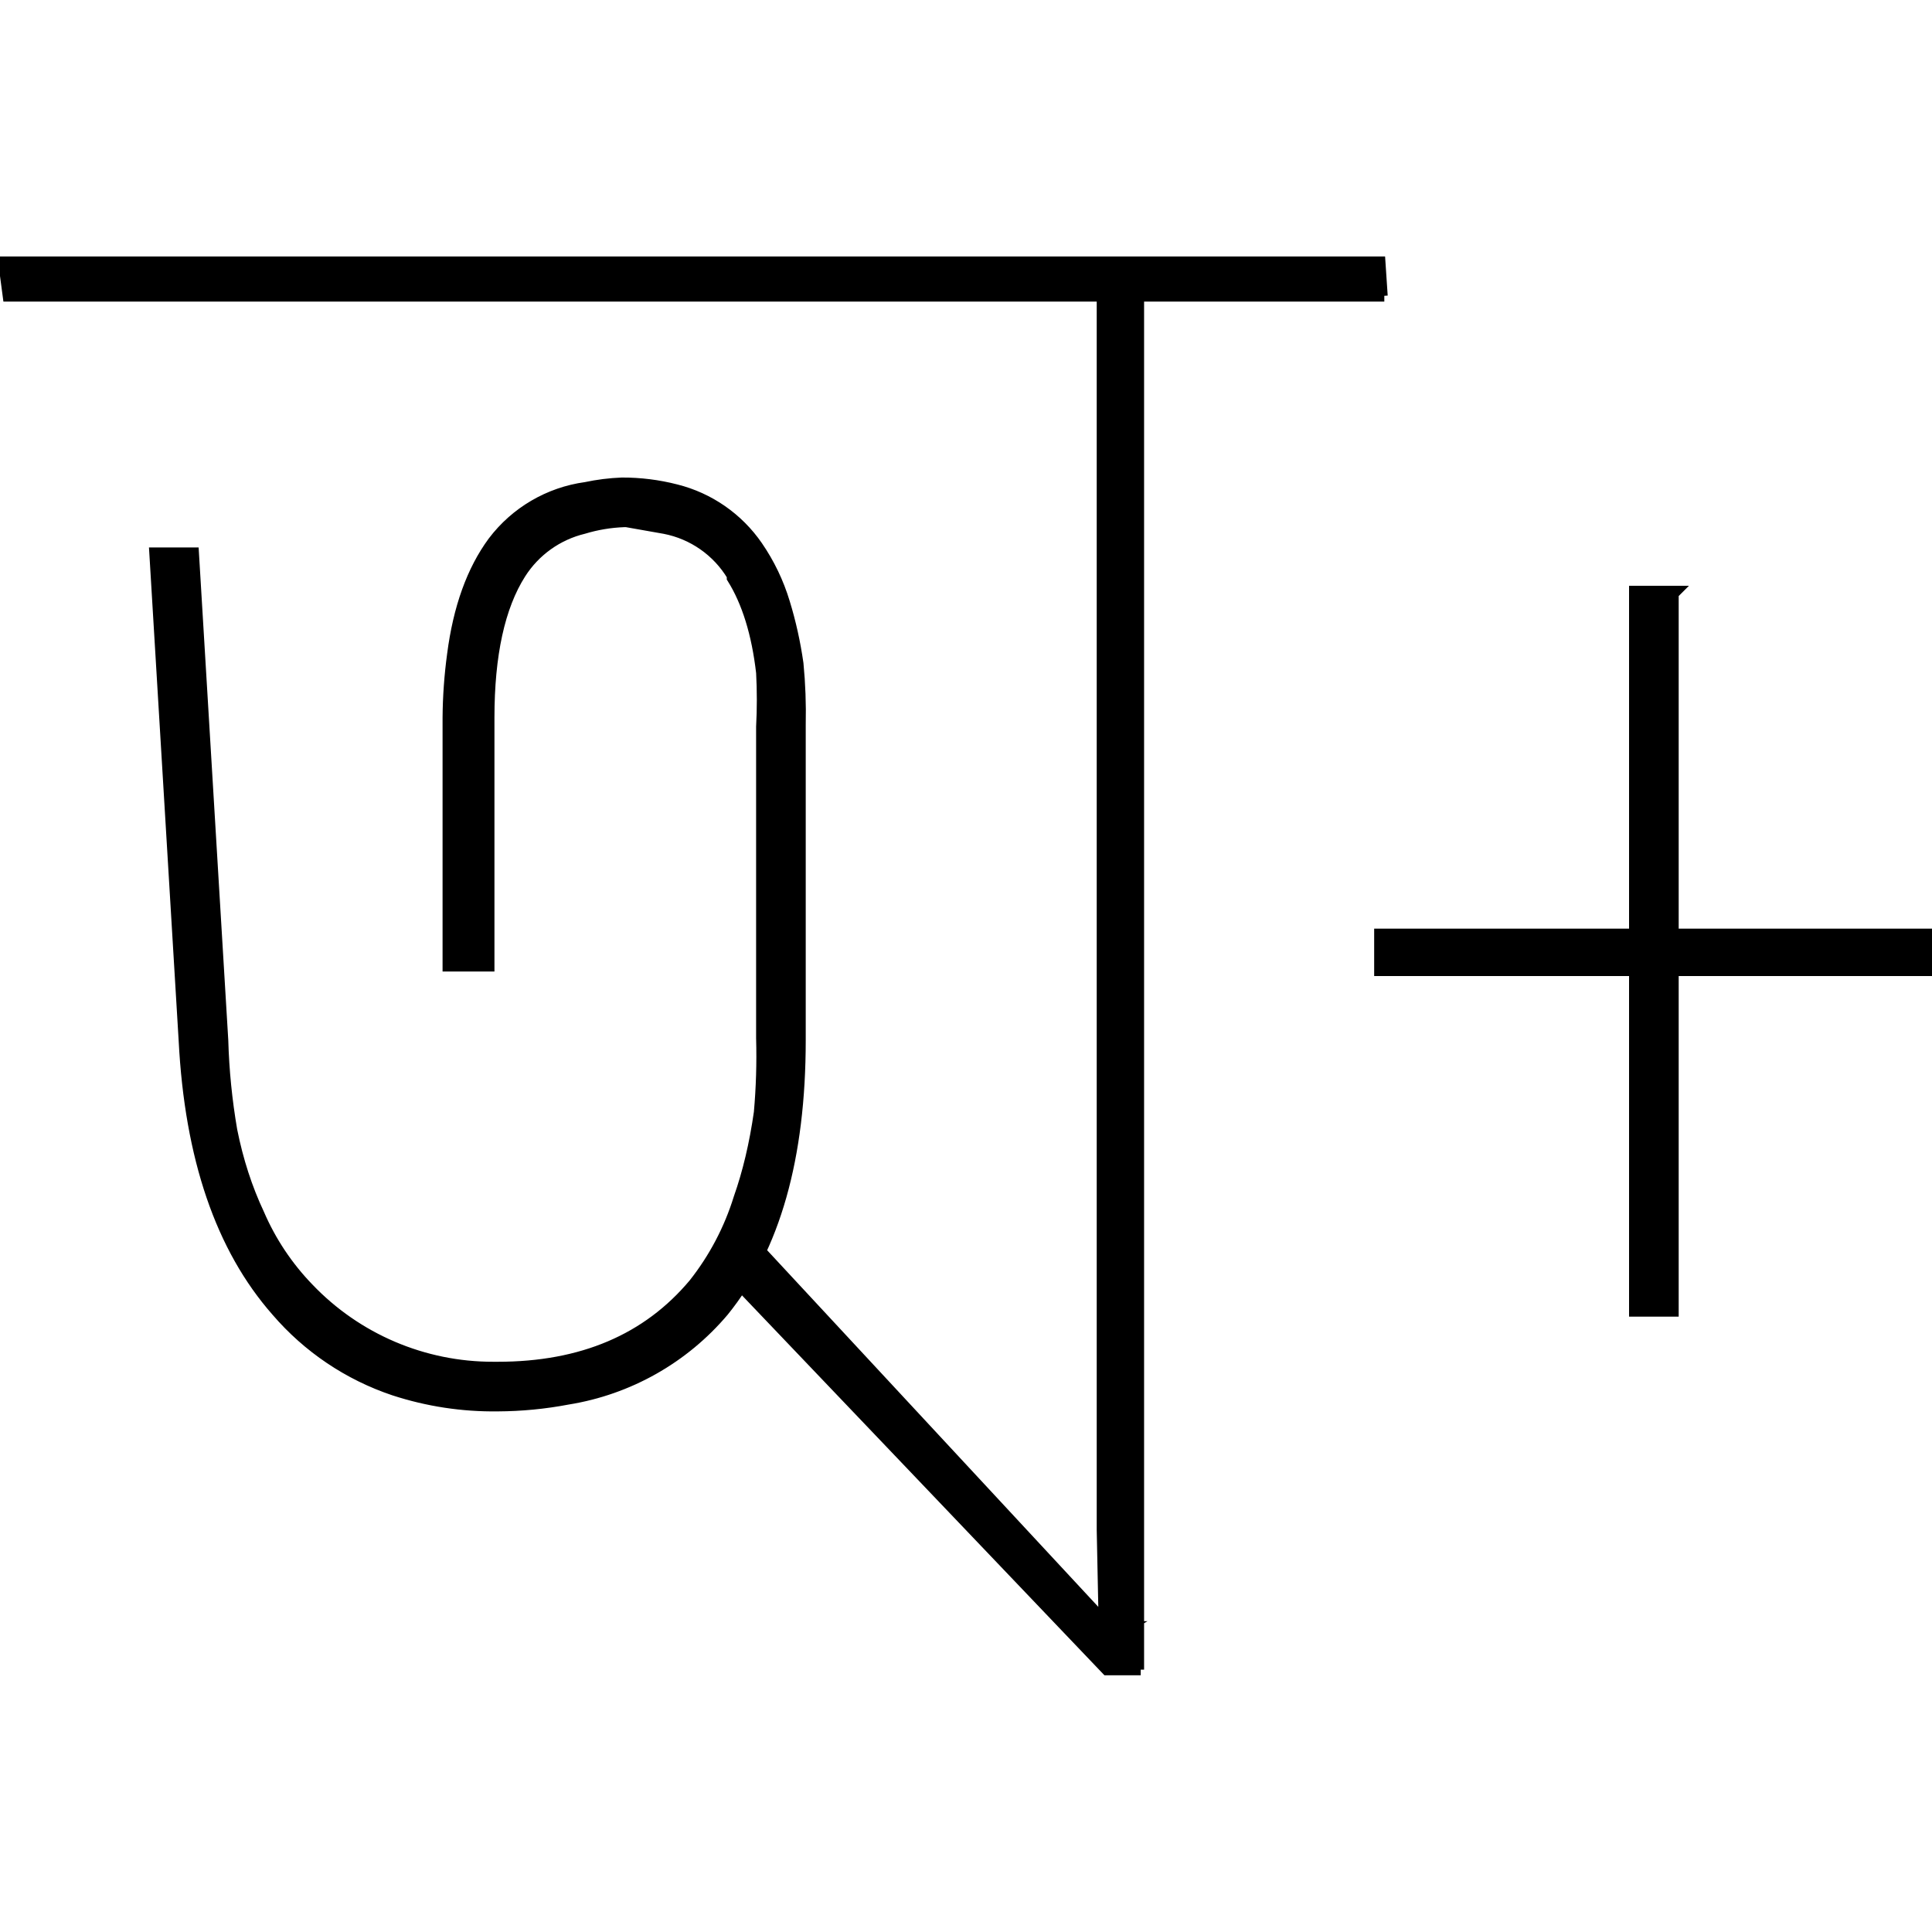
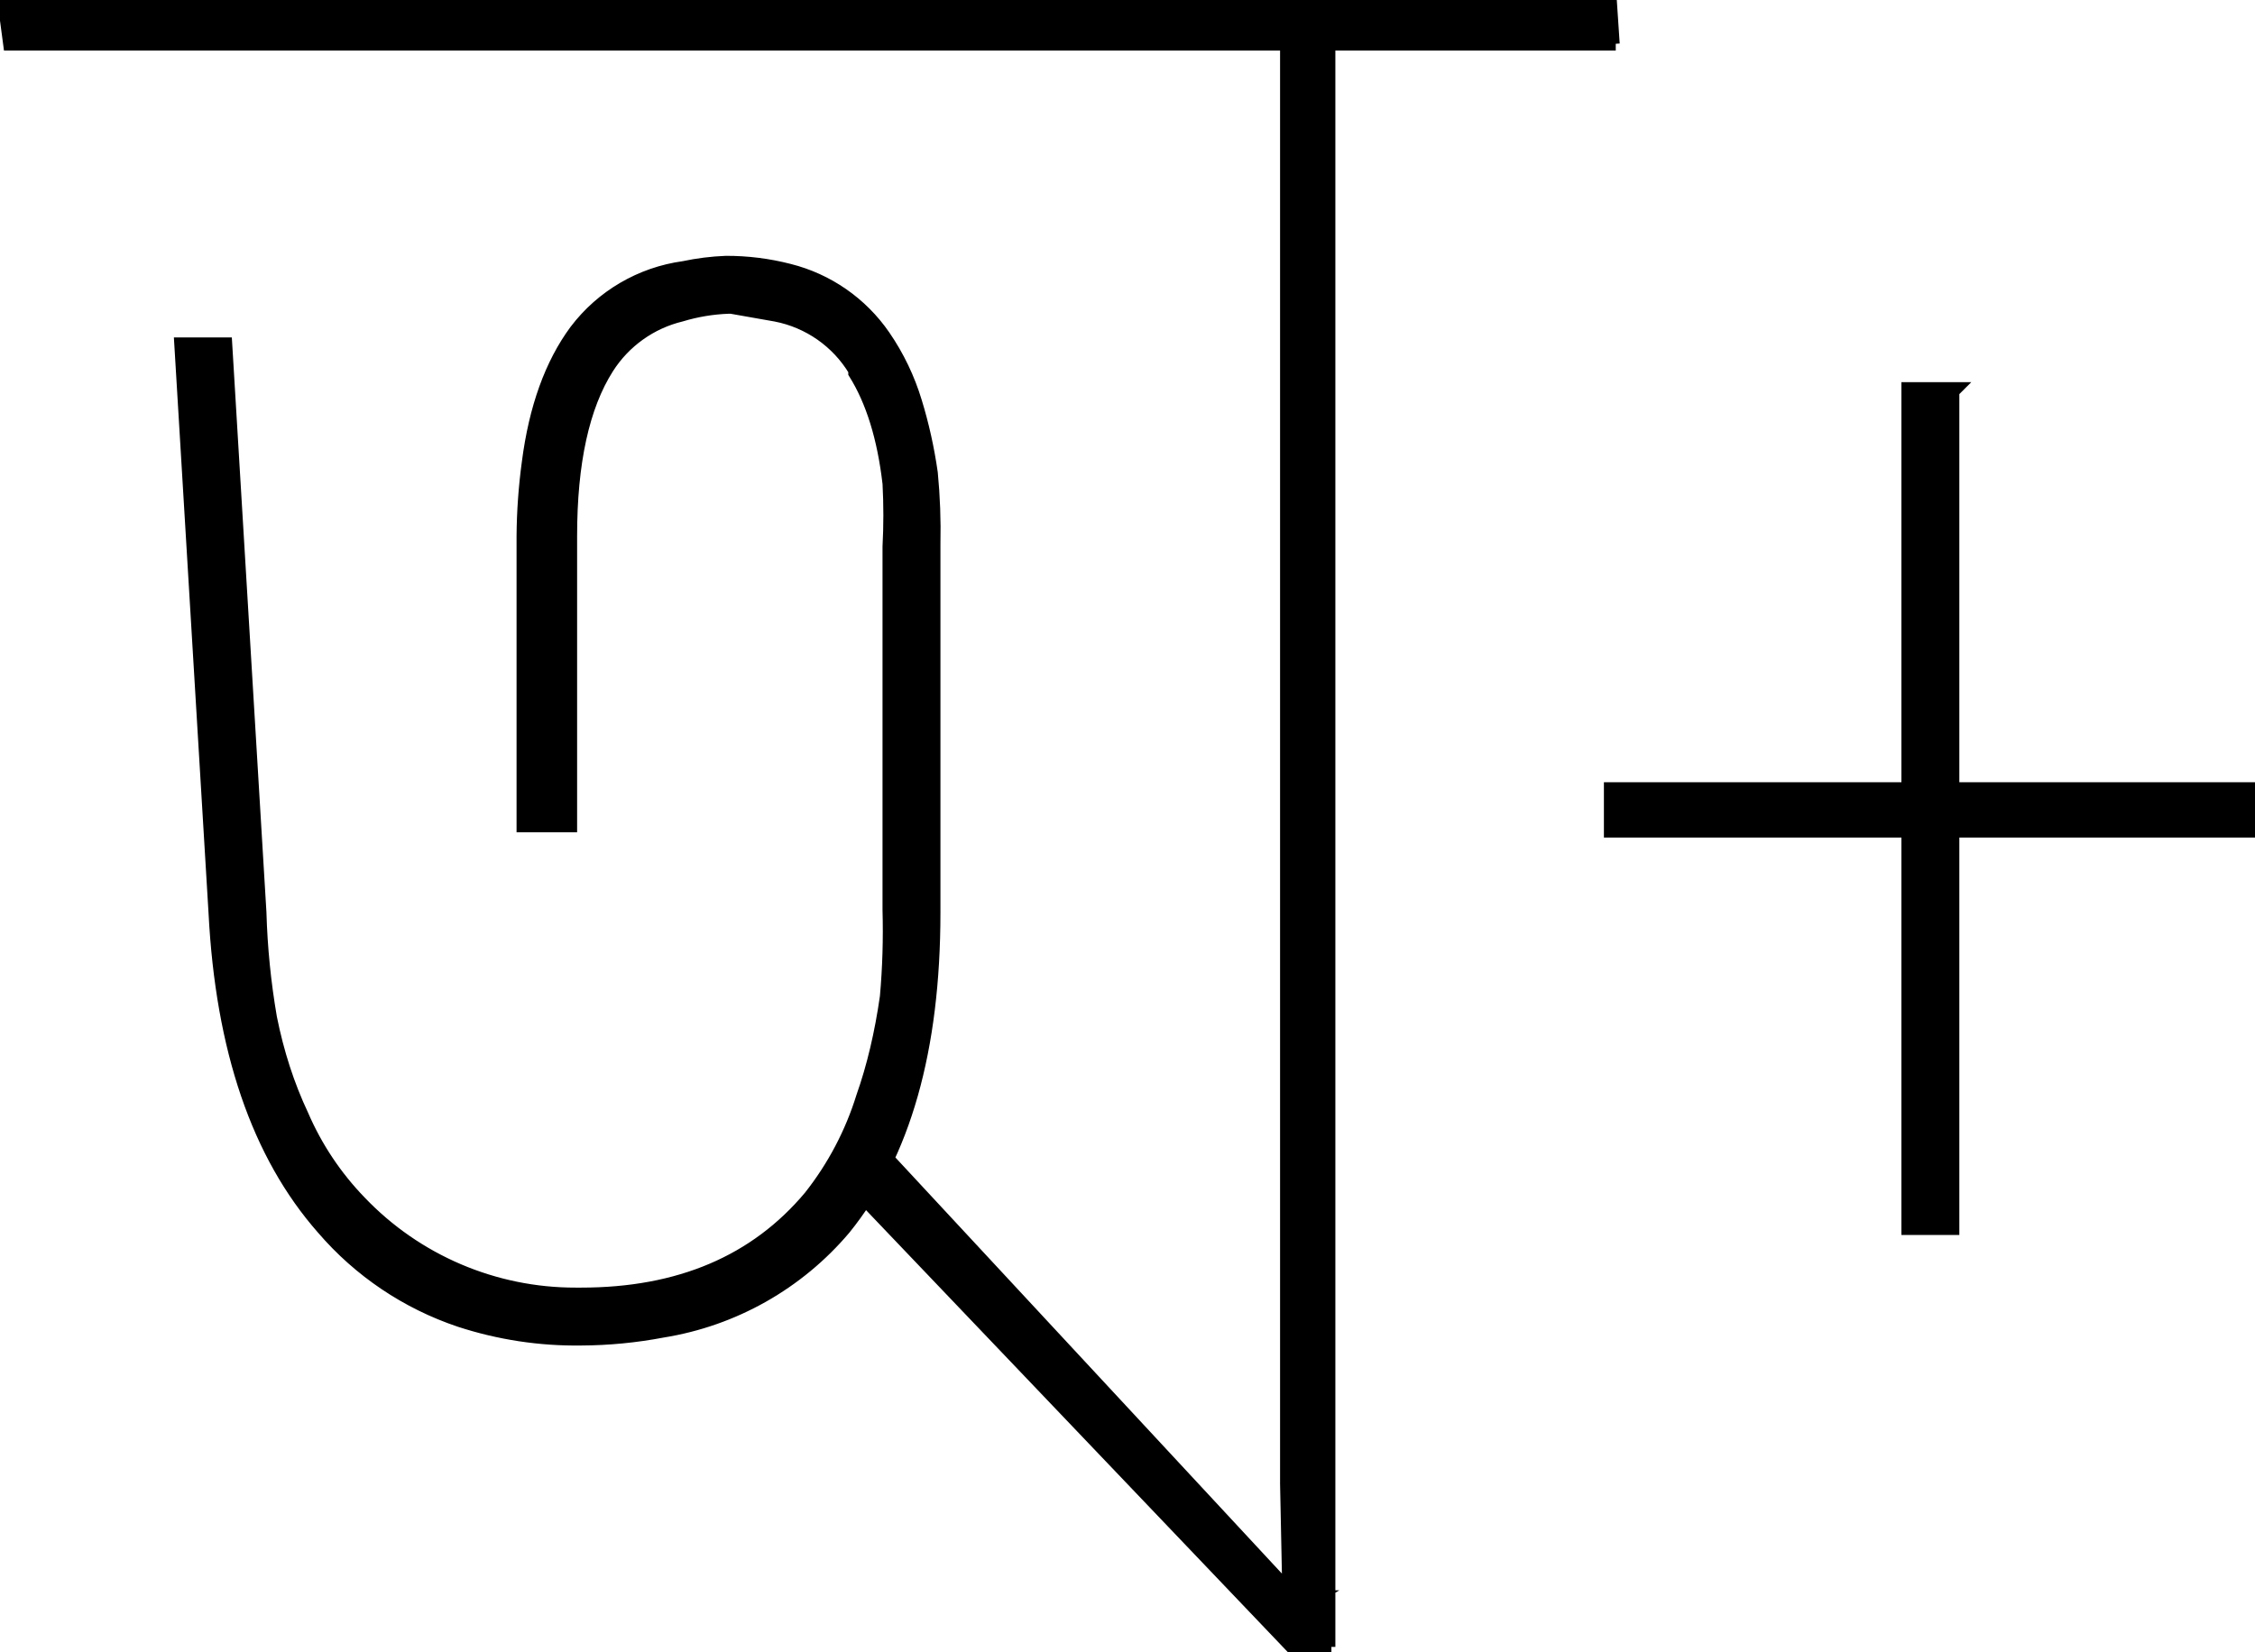
- <svg xmlns="http://www.w3.org/2000/svg" viewBox="-0.17 -0.17 85.65 62.75" width="500" height="500">
+ <svg xmlns="http://www.w3.org/2000/svg" viewBox="-0.17 -0.17 85.65 62.75">
  <path stroke="#000" stroke-width=".5" d="M8 34.5 6.7 12.9h1.7l1.3 21.6a28.3 28.3 0 0 0 .4 4q.4 2 1.2 3.7a11 11 0 0 0 2.2 3.3 11.3 11.3 0 0 0 8.2 3.5 13.7 13.7 0 0 0 .2 0q5.6 0 8.7-3.7a11.7 11.7 0 0 0 2-3.8q.6-1.7.9-3.8a28.3 28.3 0 0 0 .1-3.3V20.6a22.7 22.7 0 0 0 0-2.4q-.3-2.6-1.3-4.2a6.6 6.6 0 0 0 0-.1 4.5 4.5 0 0 0-3-2.1l-1.7-.3a9.9 9.9 0 0 0-.1 0 7.1 7.1 0 0 0-1.8.3 4.6 4.6 0 0 0-2.8 2q-1.4 2.2-1.4 6.4a25.2 25.2 0 0 0 0 .1v10.9h-1.8v-11a22 22 0 0 1 .2-2.8q.4-3.1 1.8-5a6.2 6.2 0 0 1 4.1-2.4 9.5 9.5 0 0 1 1.6-.2 9.5 9.5 0 0 1 2.4.3 6.2 6.2 0 0 1 3.6 2.5 9 9 0 0 1 1.2 2.5q.4 1.3.6 2.7a22.8 22.8 0 0 1 .1 2.7v14q0 7.8-3.4 12a11.4 11.4 0 0 1-6.9 3.9 17 17 0 0 1-3.1.3 14.2 14.2 0 0 1-4.6-.7 11.8 11.8 0 0 1-5.2-3.5q-3.7-4.2-4.1-12Zm42.4 27.9h-1.5L32.3 45l1.1-1.3L49 60.5h.8l-1 .6-.1-4.9V1h1.6v61.4Zm-.5-60.9H.2L0 0h49.9v1.5ZM74 14.7v31.8h-1.7V14.6h1.8Zm11.3 16.7H61v-1.6h24.3v1.6ZM61.2 1.5h-12V0H61l.1 1.5Zm-12 9.8V.3h1.1v11h-1.1Z" />
</svg>
